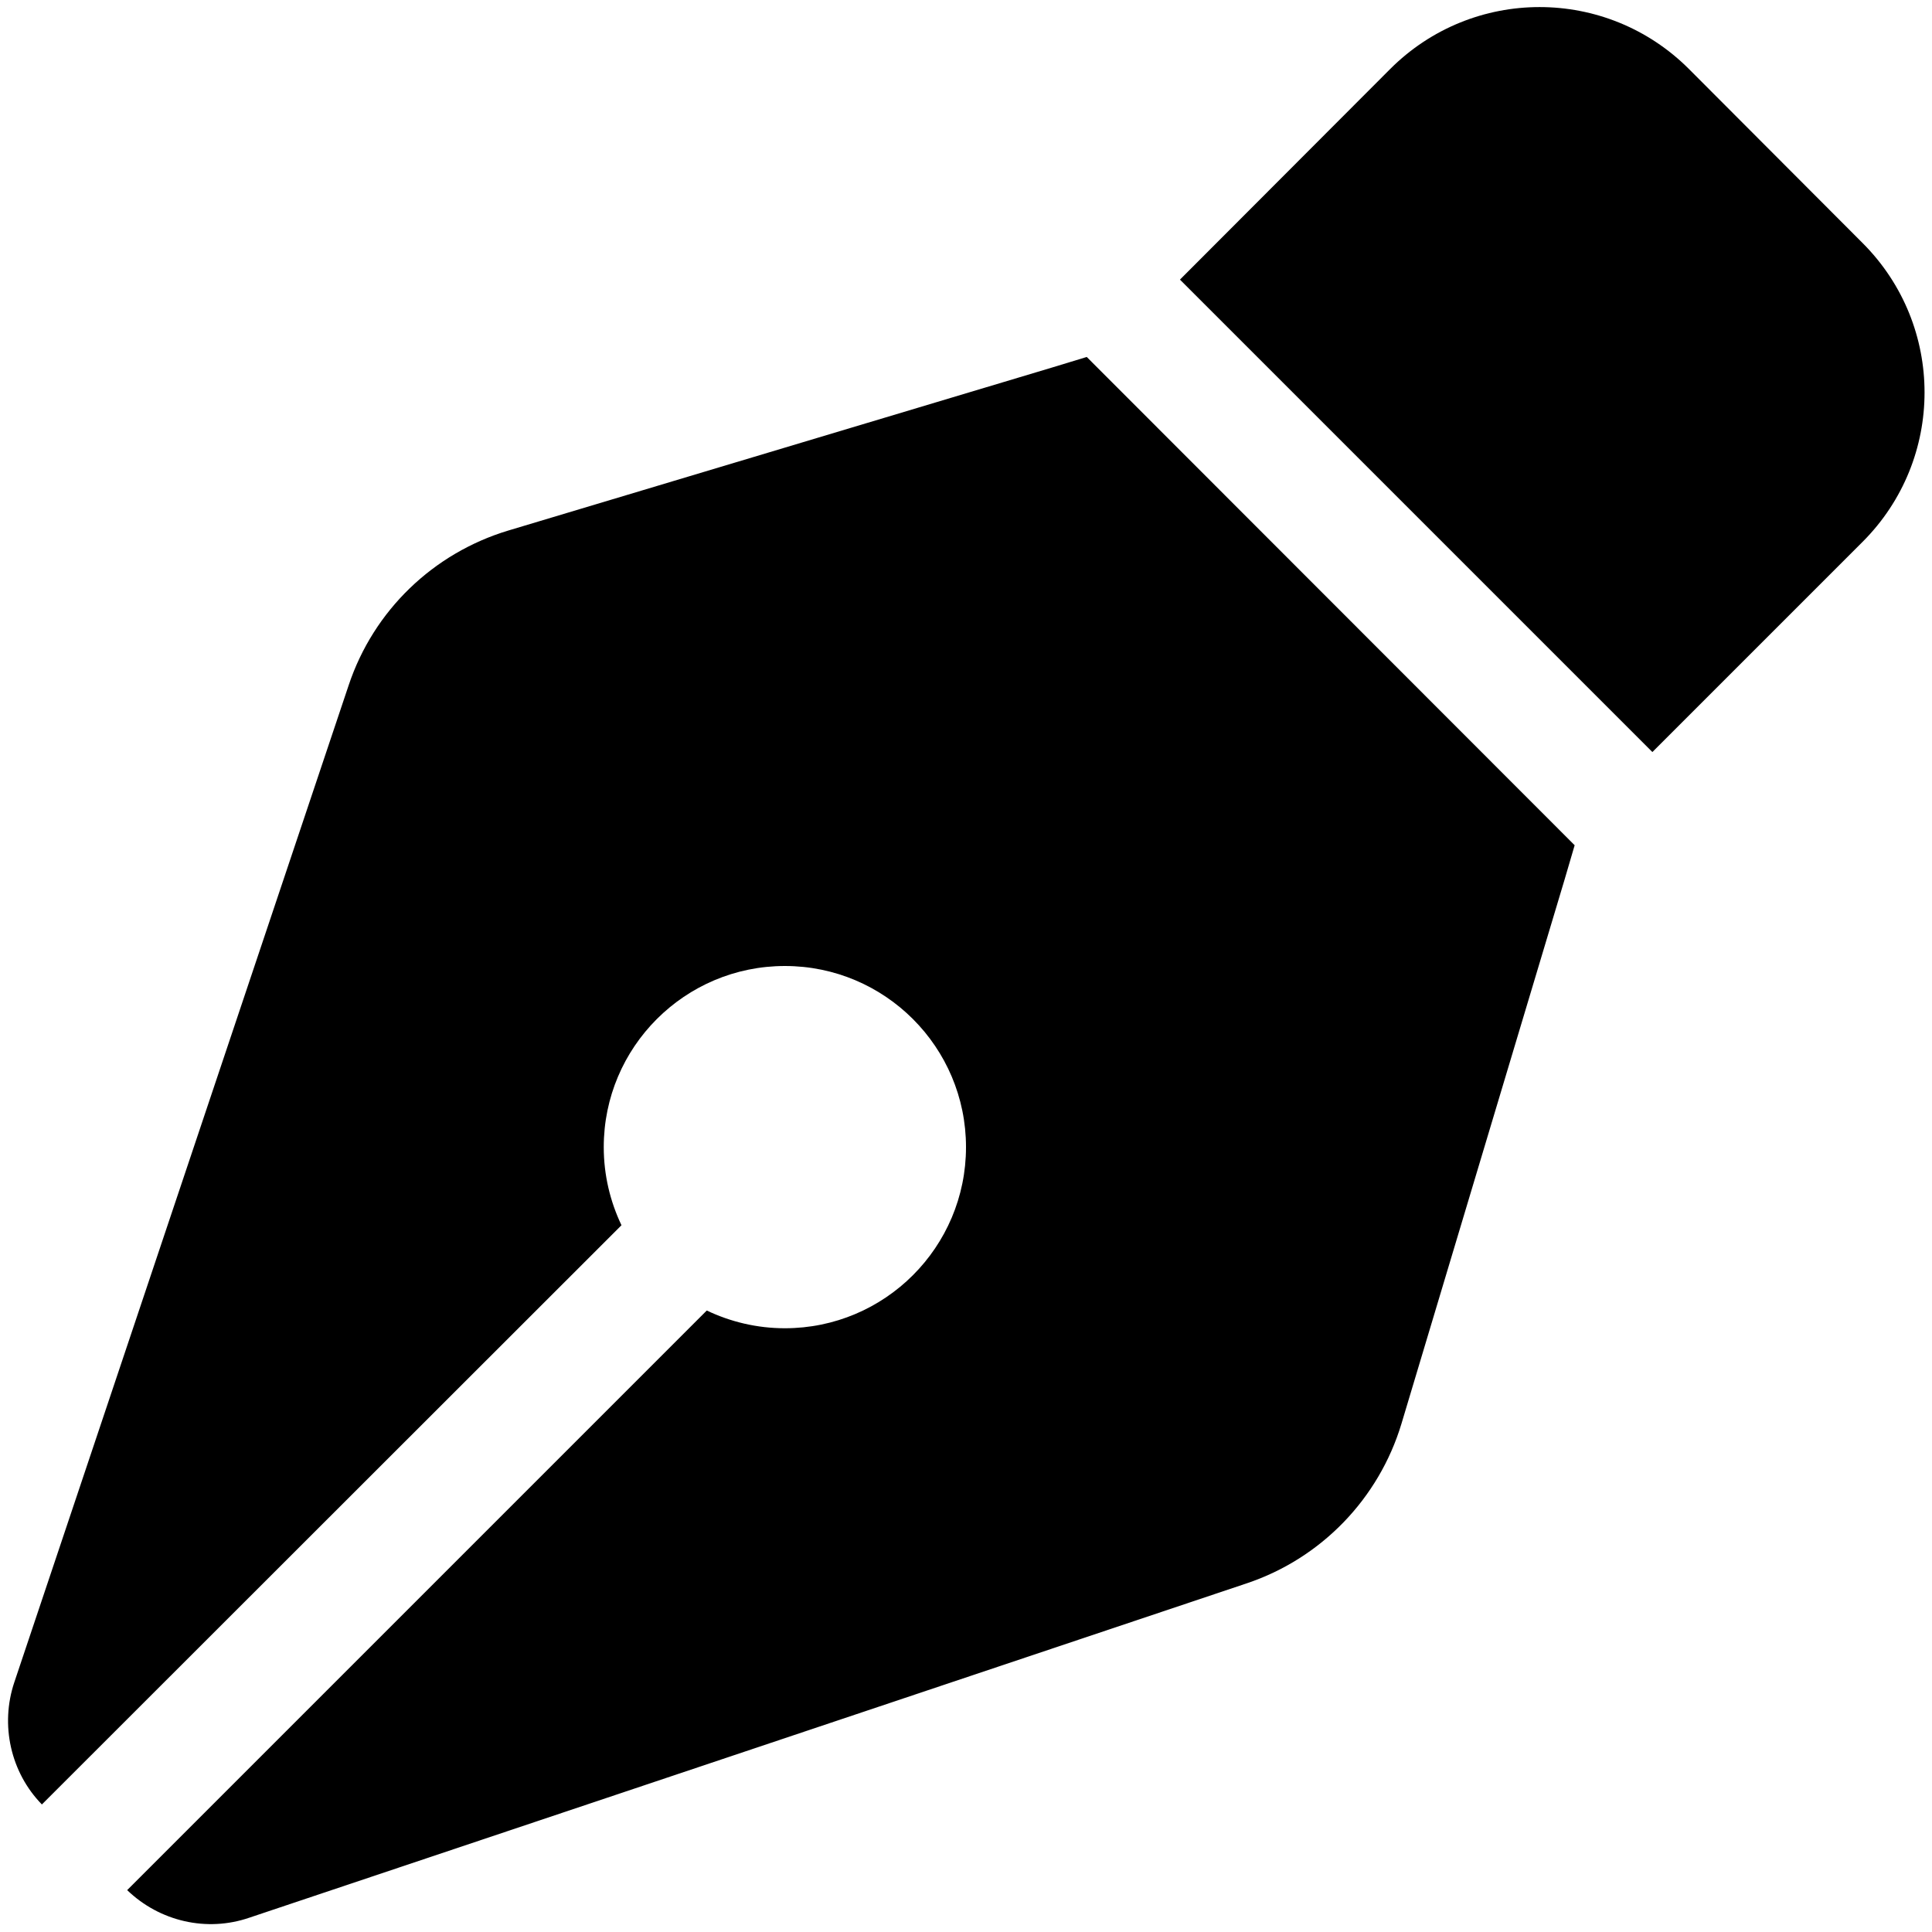
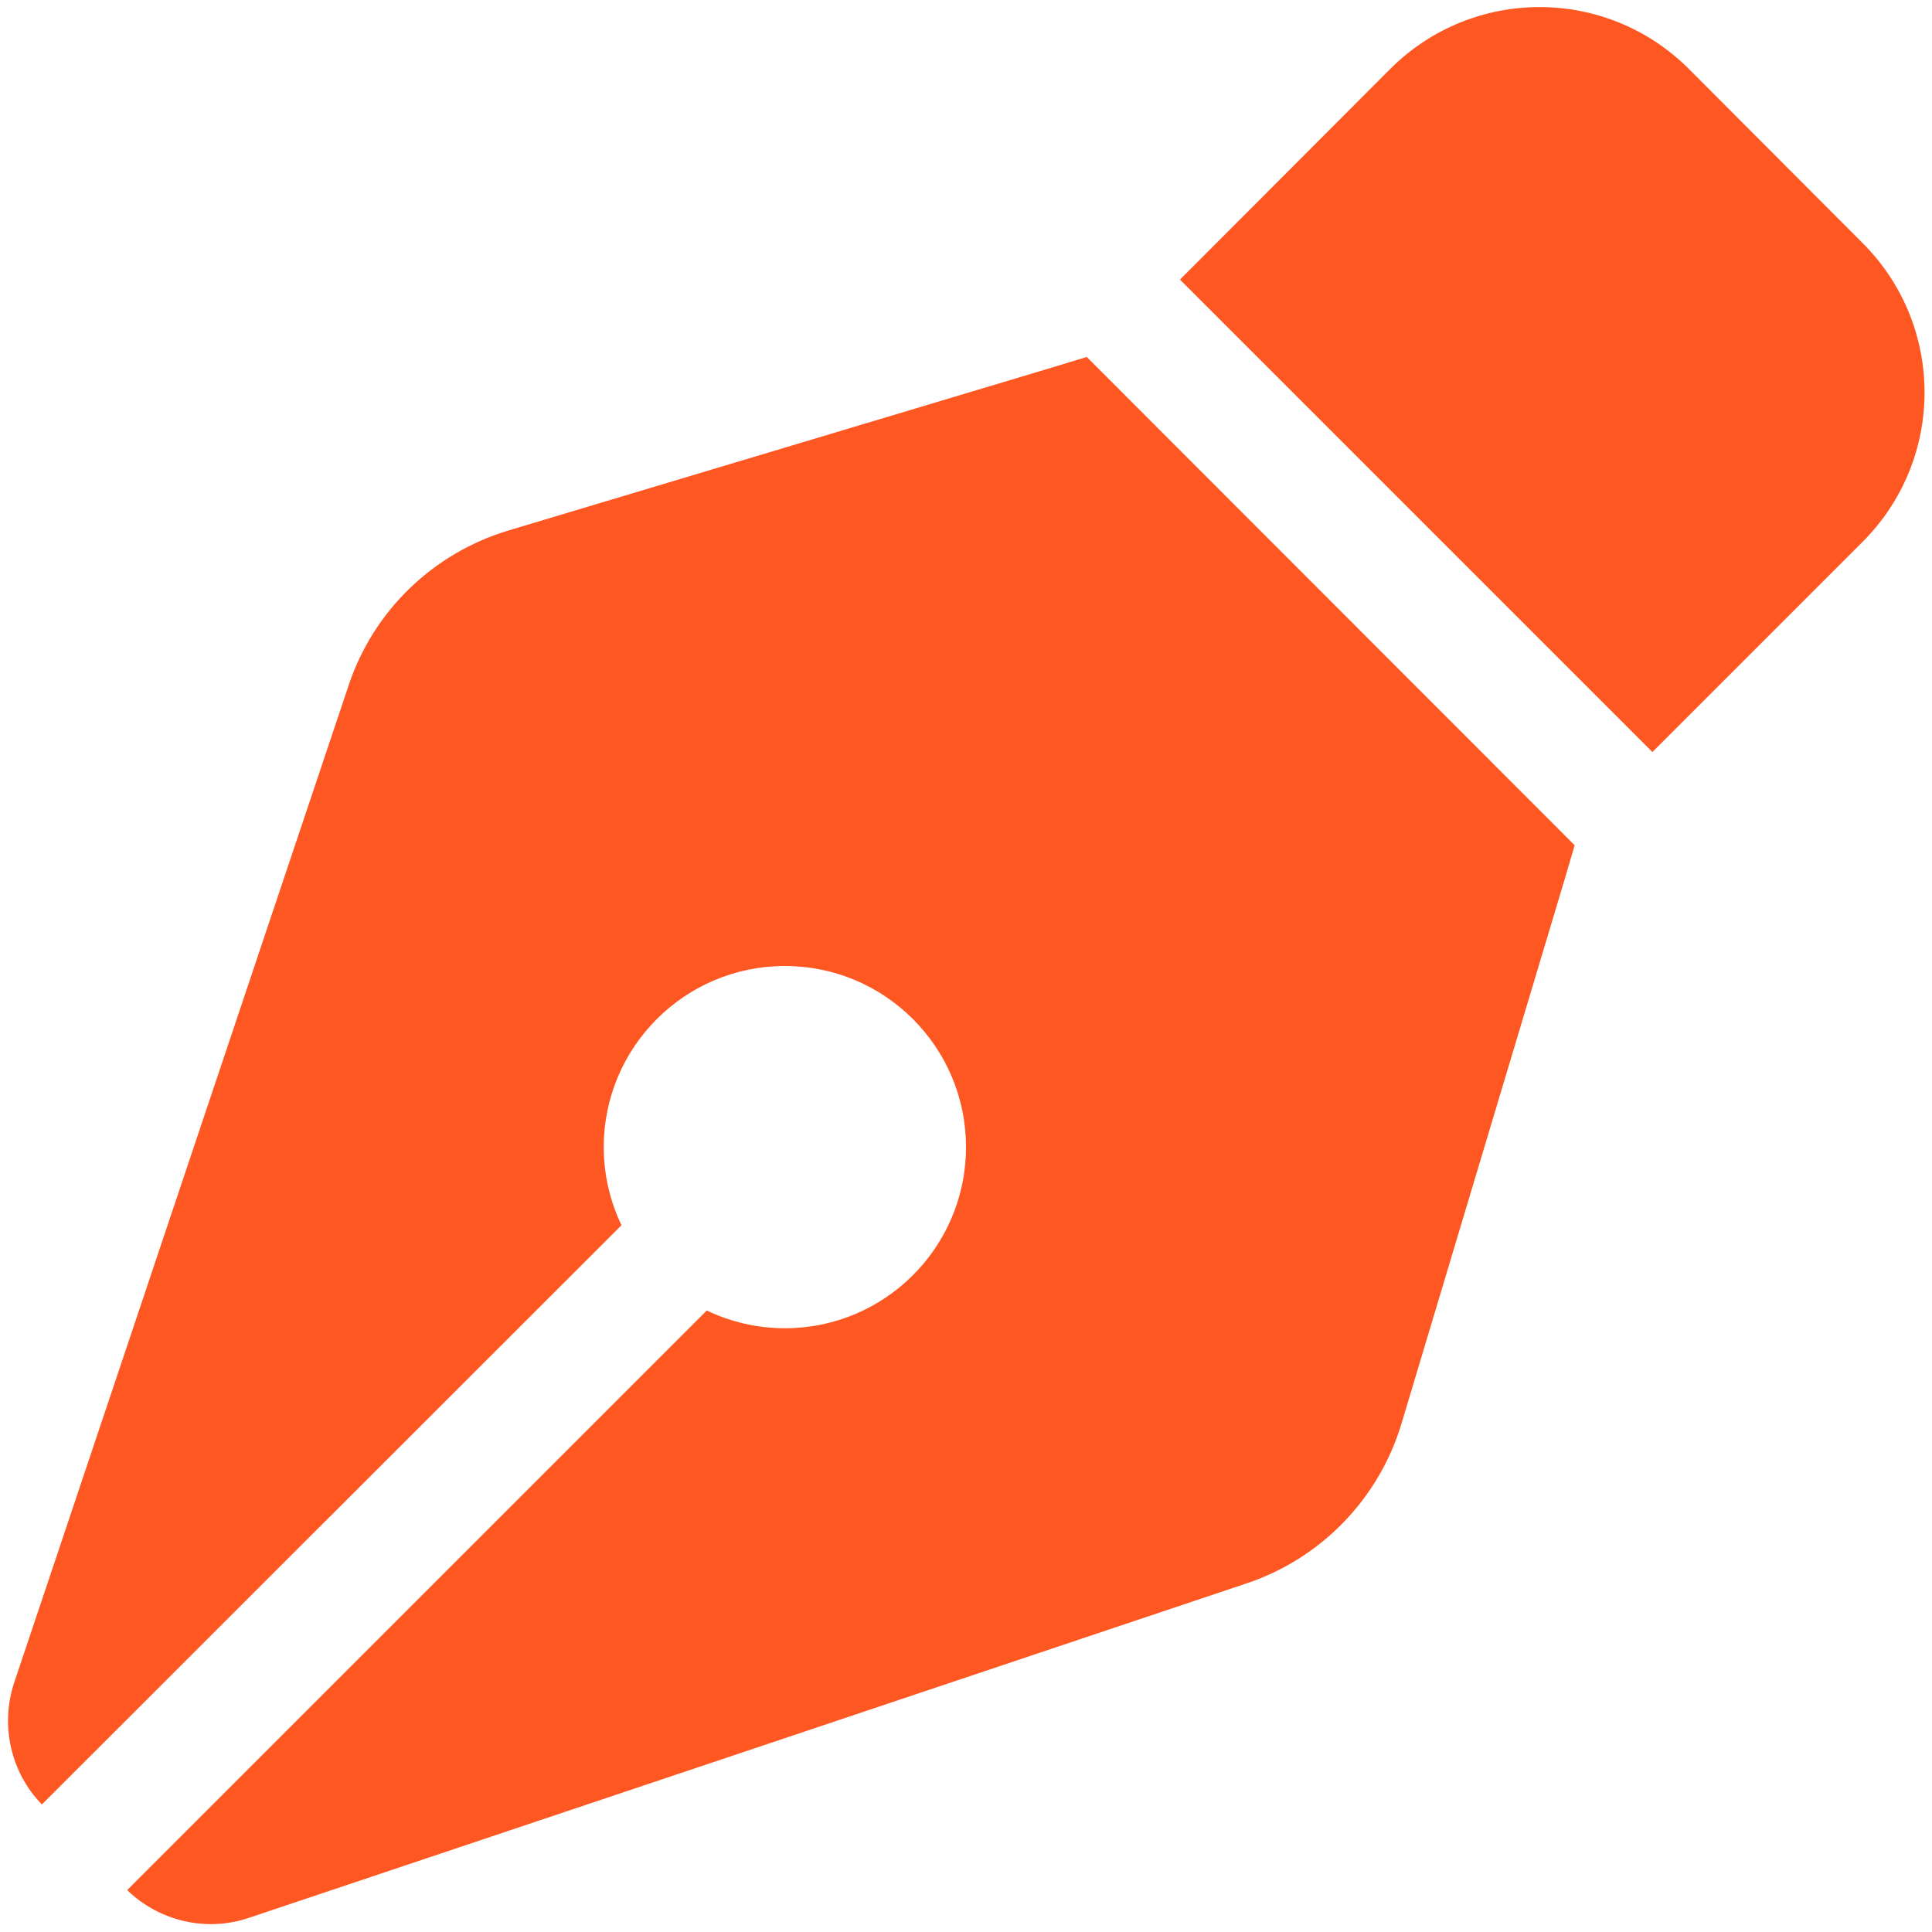
- <svg xmlns="http://www.w3.org/2000/svg" viewBox="0 0 512 512">
+ <svg xmlns="http://www.w3.org/2000/svg" viewBox="0 0 512 512" fill="#FF5722">
  <path d="M368.4 18.3L312.7 74.1 437.9 199.3l55.7-55.7c21.9-21.9 21.9-57.3 0-79.2L447.6 18.3c-21.9-21.9-57.3-21.9-79.2 0zM288 94.6l-9.2 2.8L134.7 140.6c-19.9 6-35.7 21.2-42.3 41L3.8 445.8c-3.8 11.3-1 23.9 7.3 32.4L164.7 324.7c-3-6.3-4.7-13.3-4.7-20.7c0-26.5 21.5-48 48-48s48 21.5 48 48s-21.5 48-48 48c-7.4 0-14.4-1.7-20.7-4.7L33.7 500.9c8.6 8.3 21.1 11.2 32.4 7.3l264.3-88.6c19.7-6.6 35-22.4 41-42.3l43.2-144.1 2.7-9.2L288 94.6z" />
</svg>
